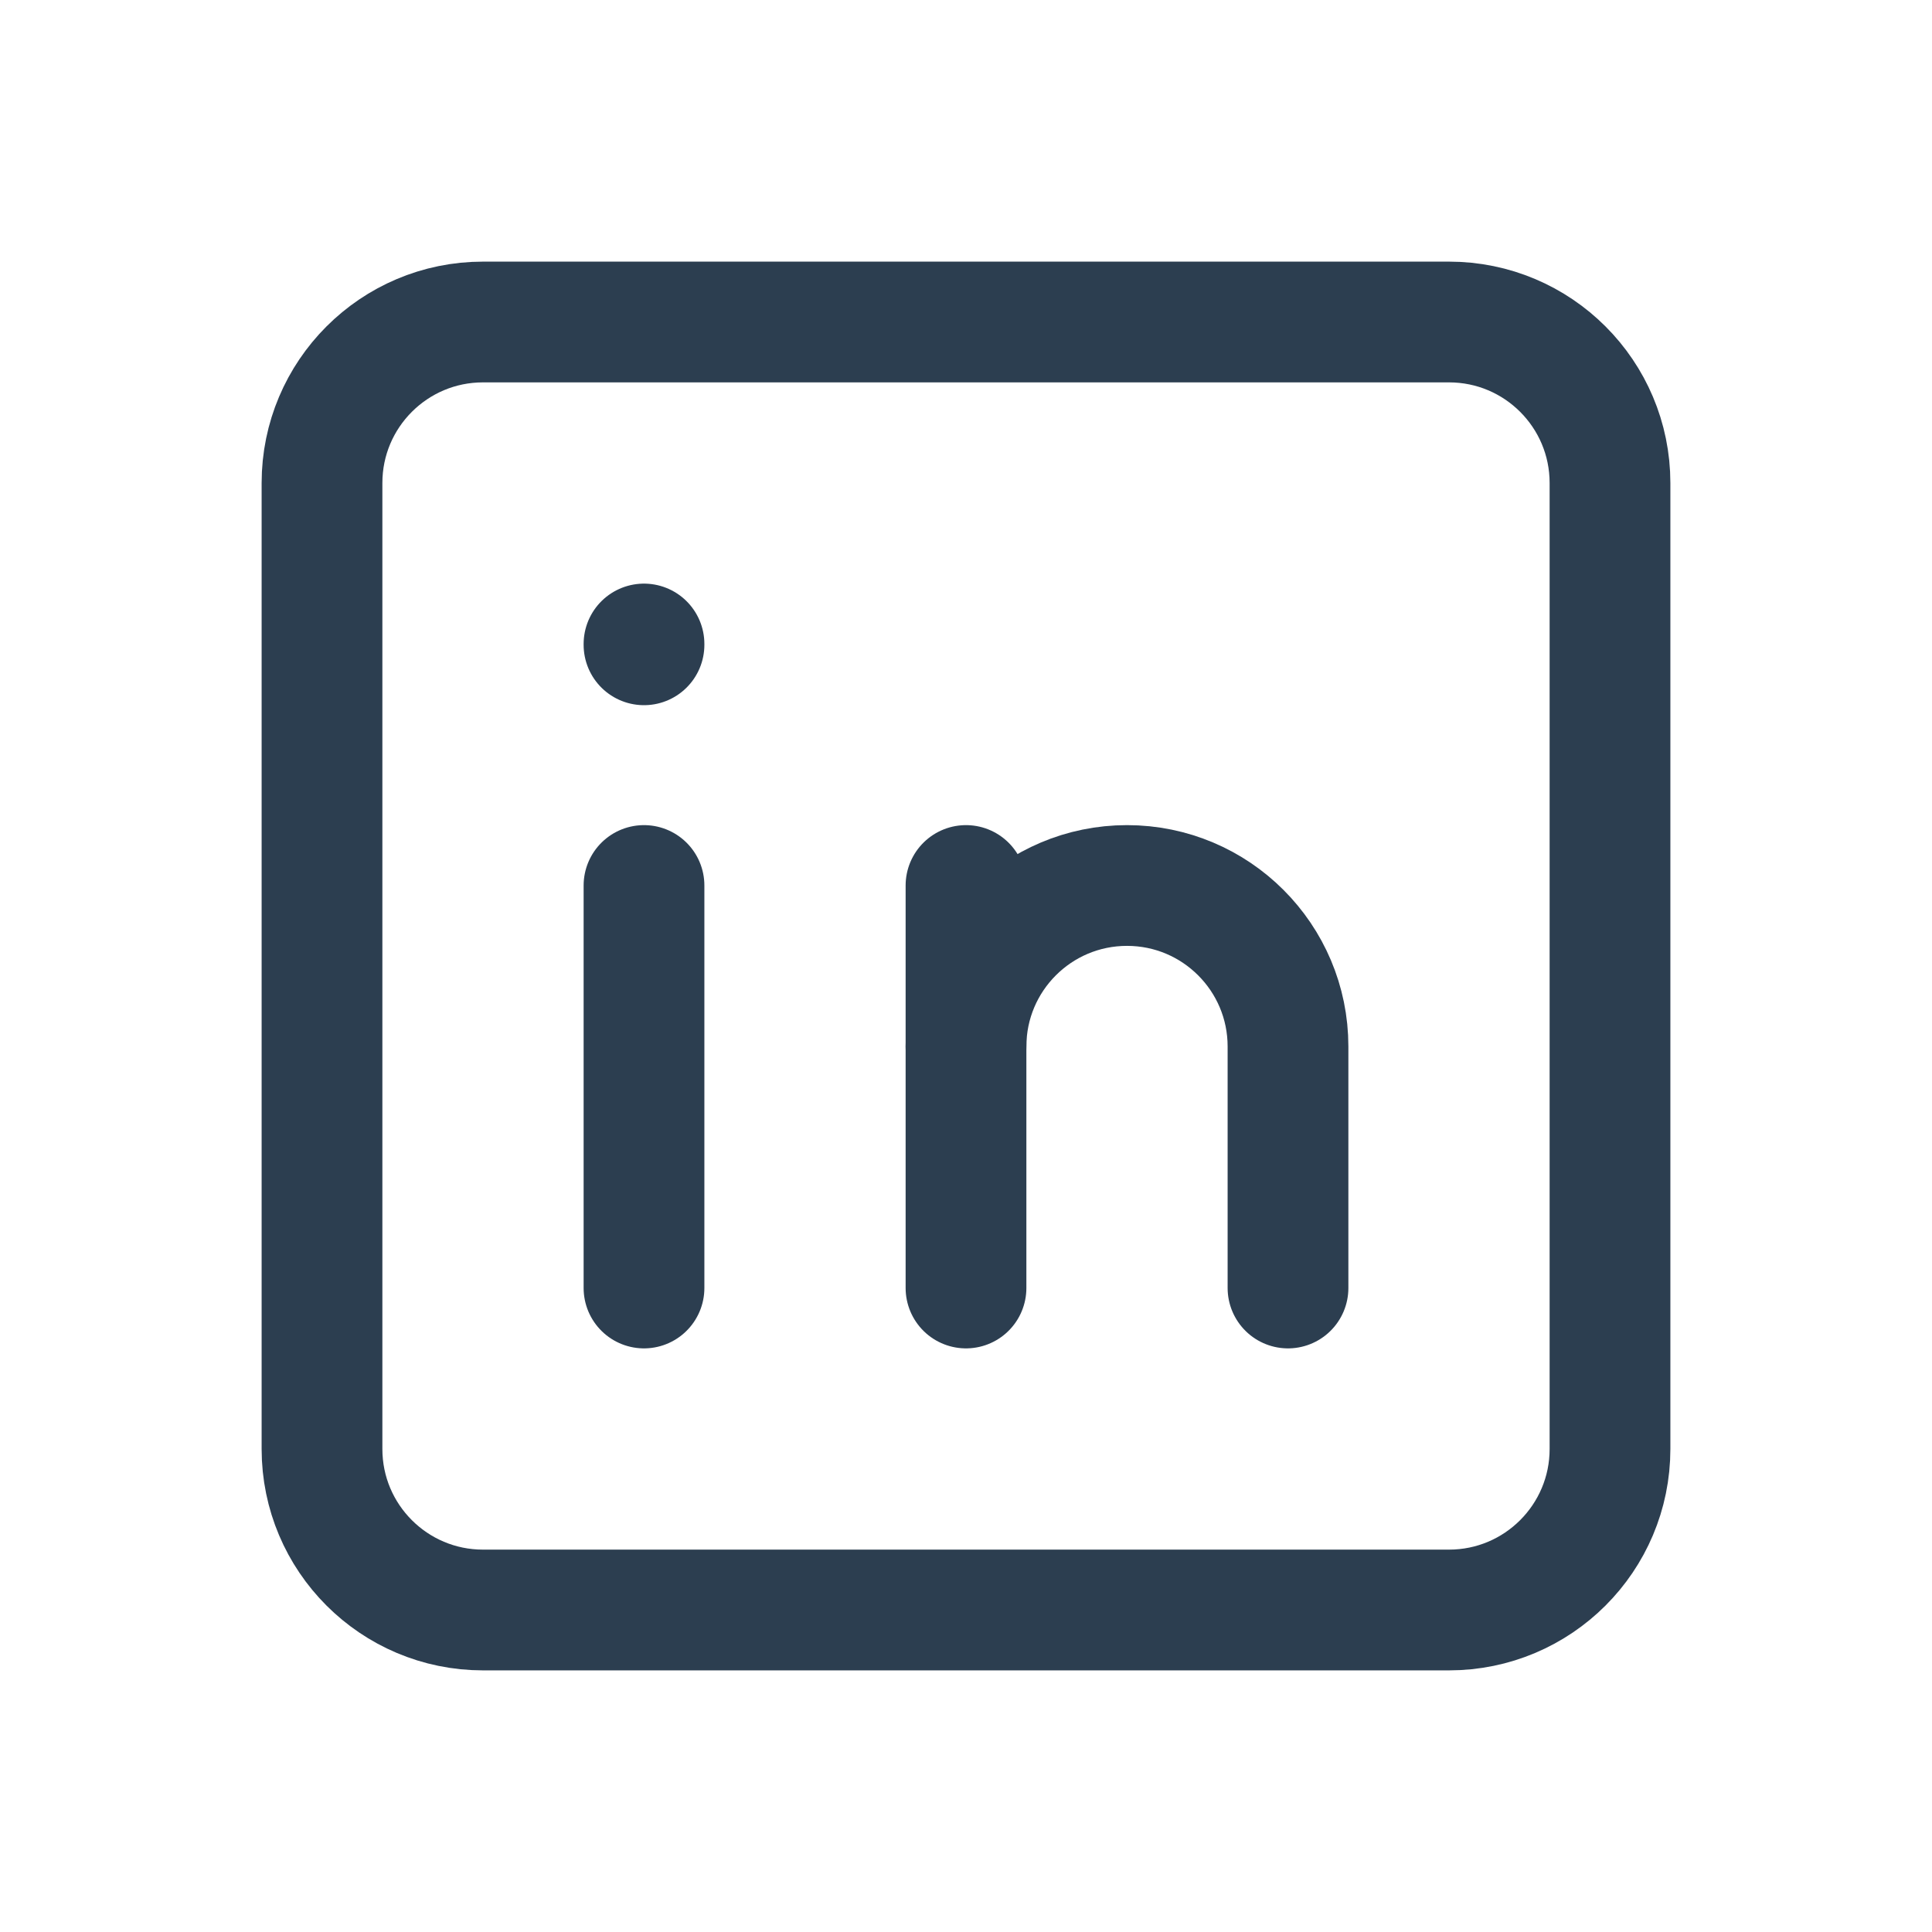
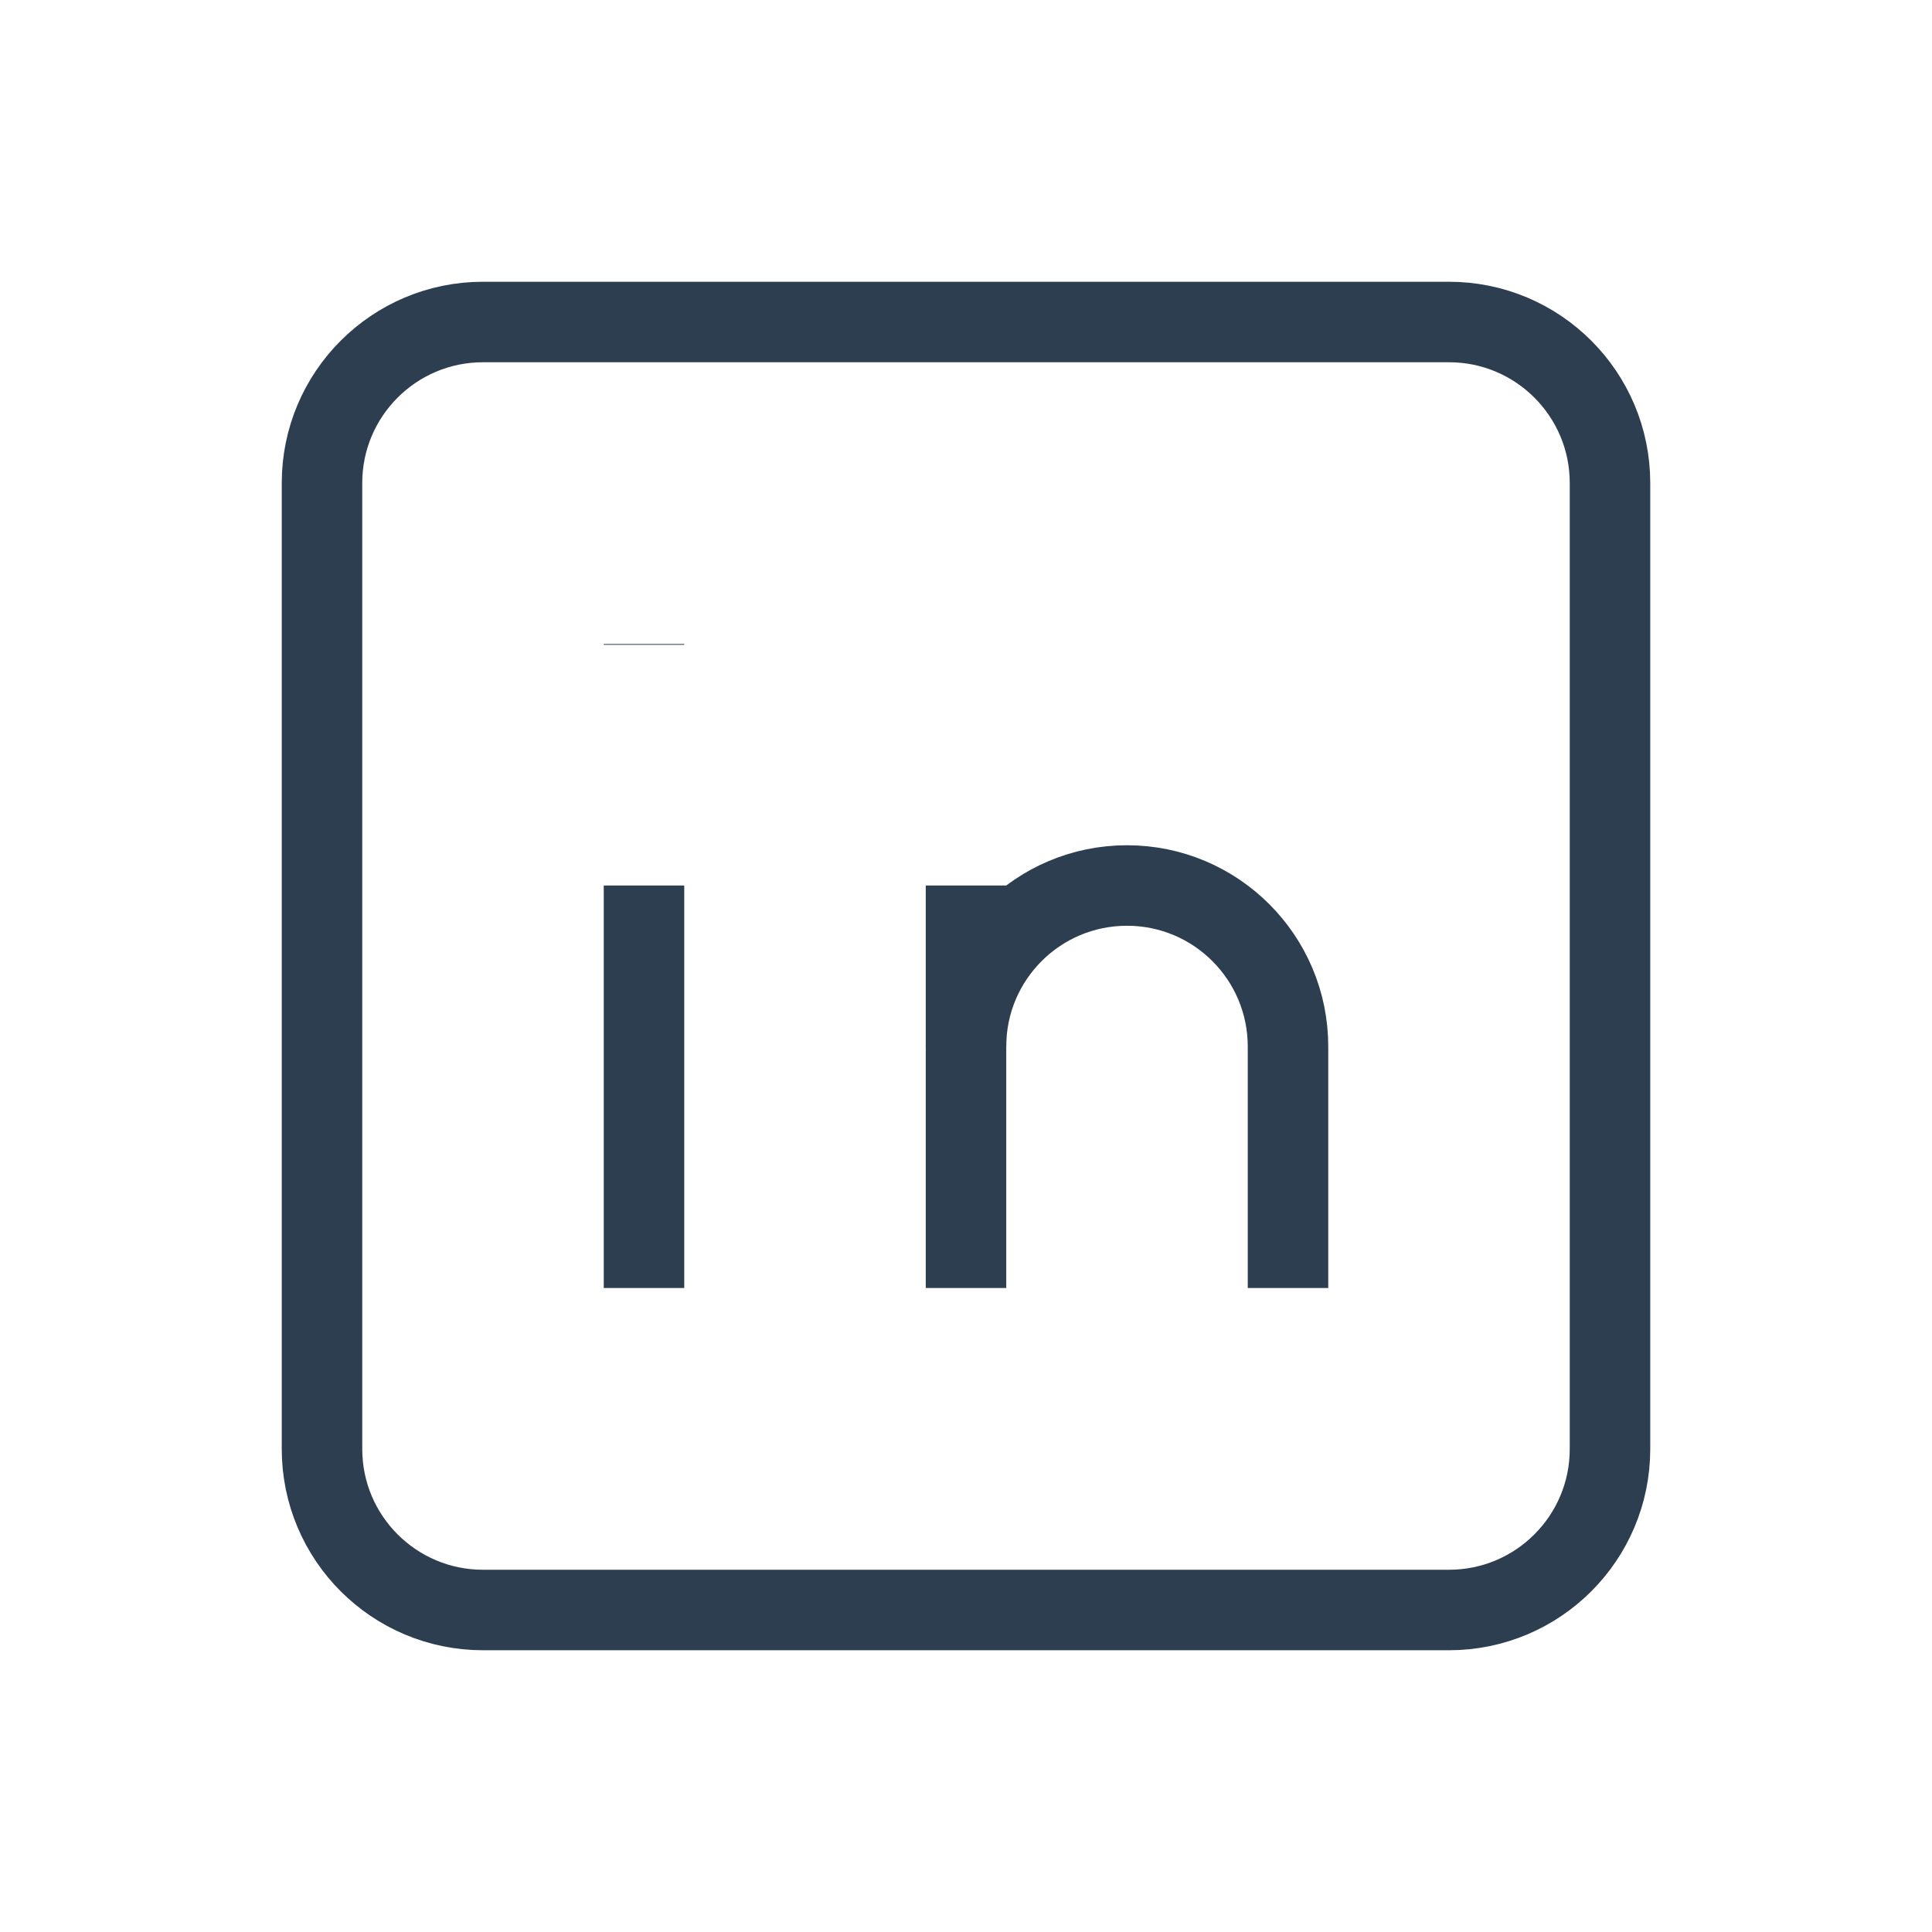
- <svg xmlns="http://www.w3.org/2000/svg" class="icon icon-tabler icon-tabler-brand-linkedin" width="44" height="44" viewBox="0 0 24 24" stroke-width="1.5" stroke="#2c3e50" fill="none" stroke-linecap="round" stroke-linejoin="round">
+ <svg xmlns="http://www.w3.org/2000/svg" class="icon icon-tabler icon-tabler-brand-linkedin" width="44" height="44" viewBox="0 0 24 24" strokeWidth="1.5" stroke="#2c3e50" fill="none" strokeLinecap="round" strokeLinejoin="round">
  <path stroke="none" d="M0 0h24v24H0z" fill="none" />
  <path d="M4 4m0 2a2 2 0 0 1 2 -2h12a2 2 0 0 1 2 2v12a2 2 0 0 1 -2 2h-12a2 2 0 0 1 -2 -2z" />
  <path d="M8 11l0 5" />
  <path d="M8 8l0 .01" />
  <path d="M12 16l0 -5" />
  <path d="M16 16v-3a2 2 0 0 0 -4 0" />
</svg>
